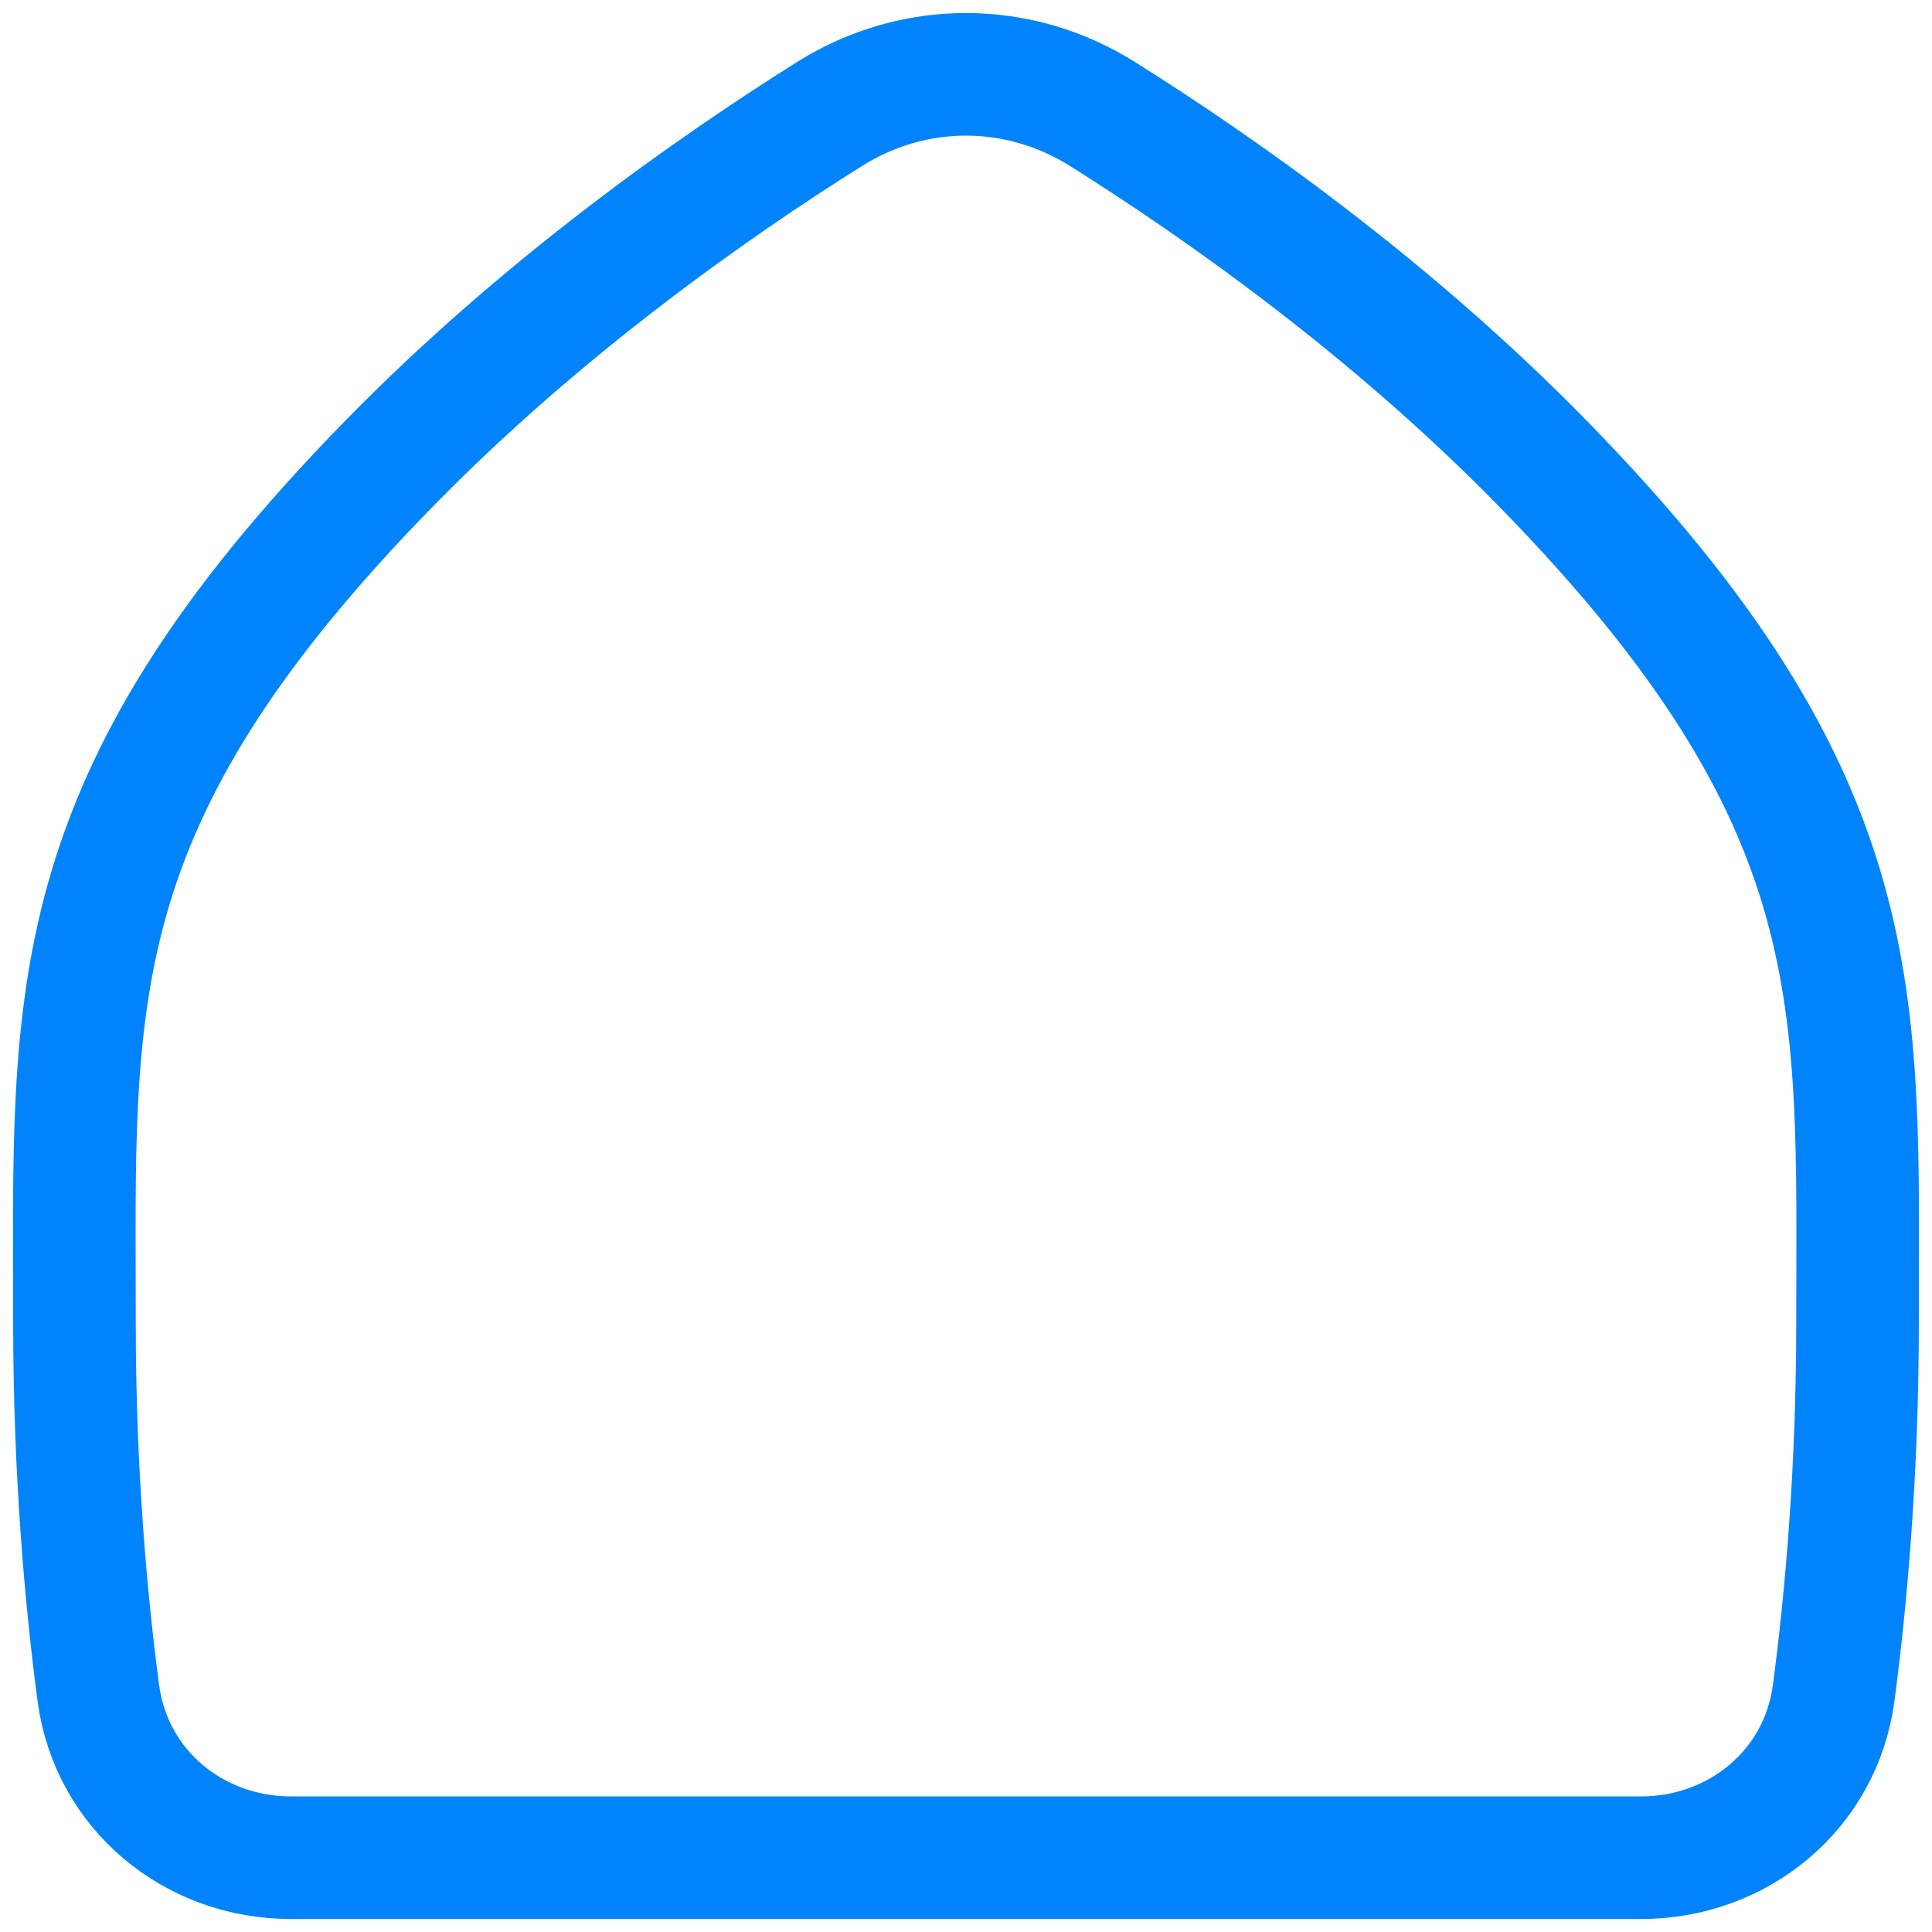
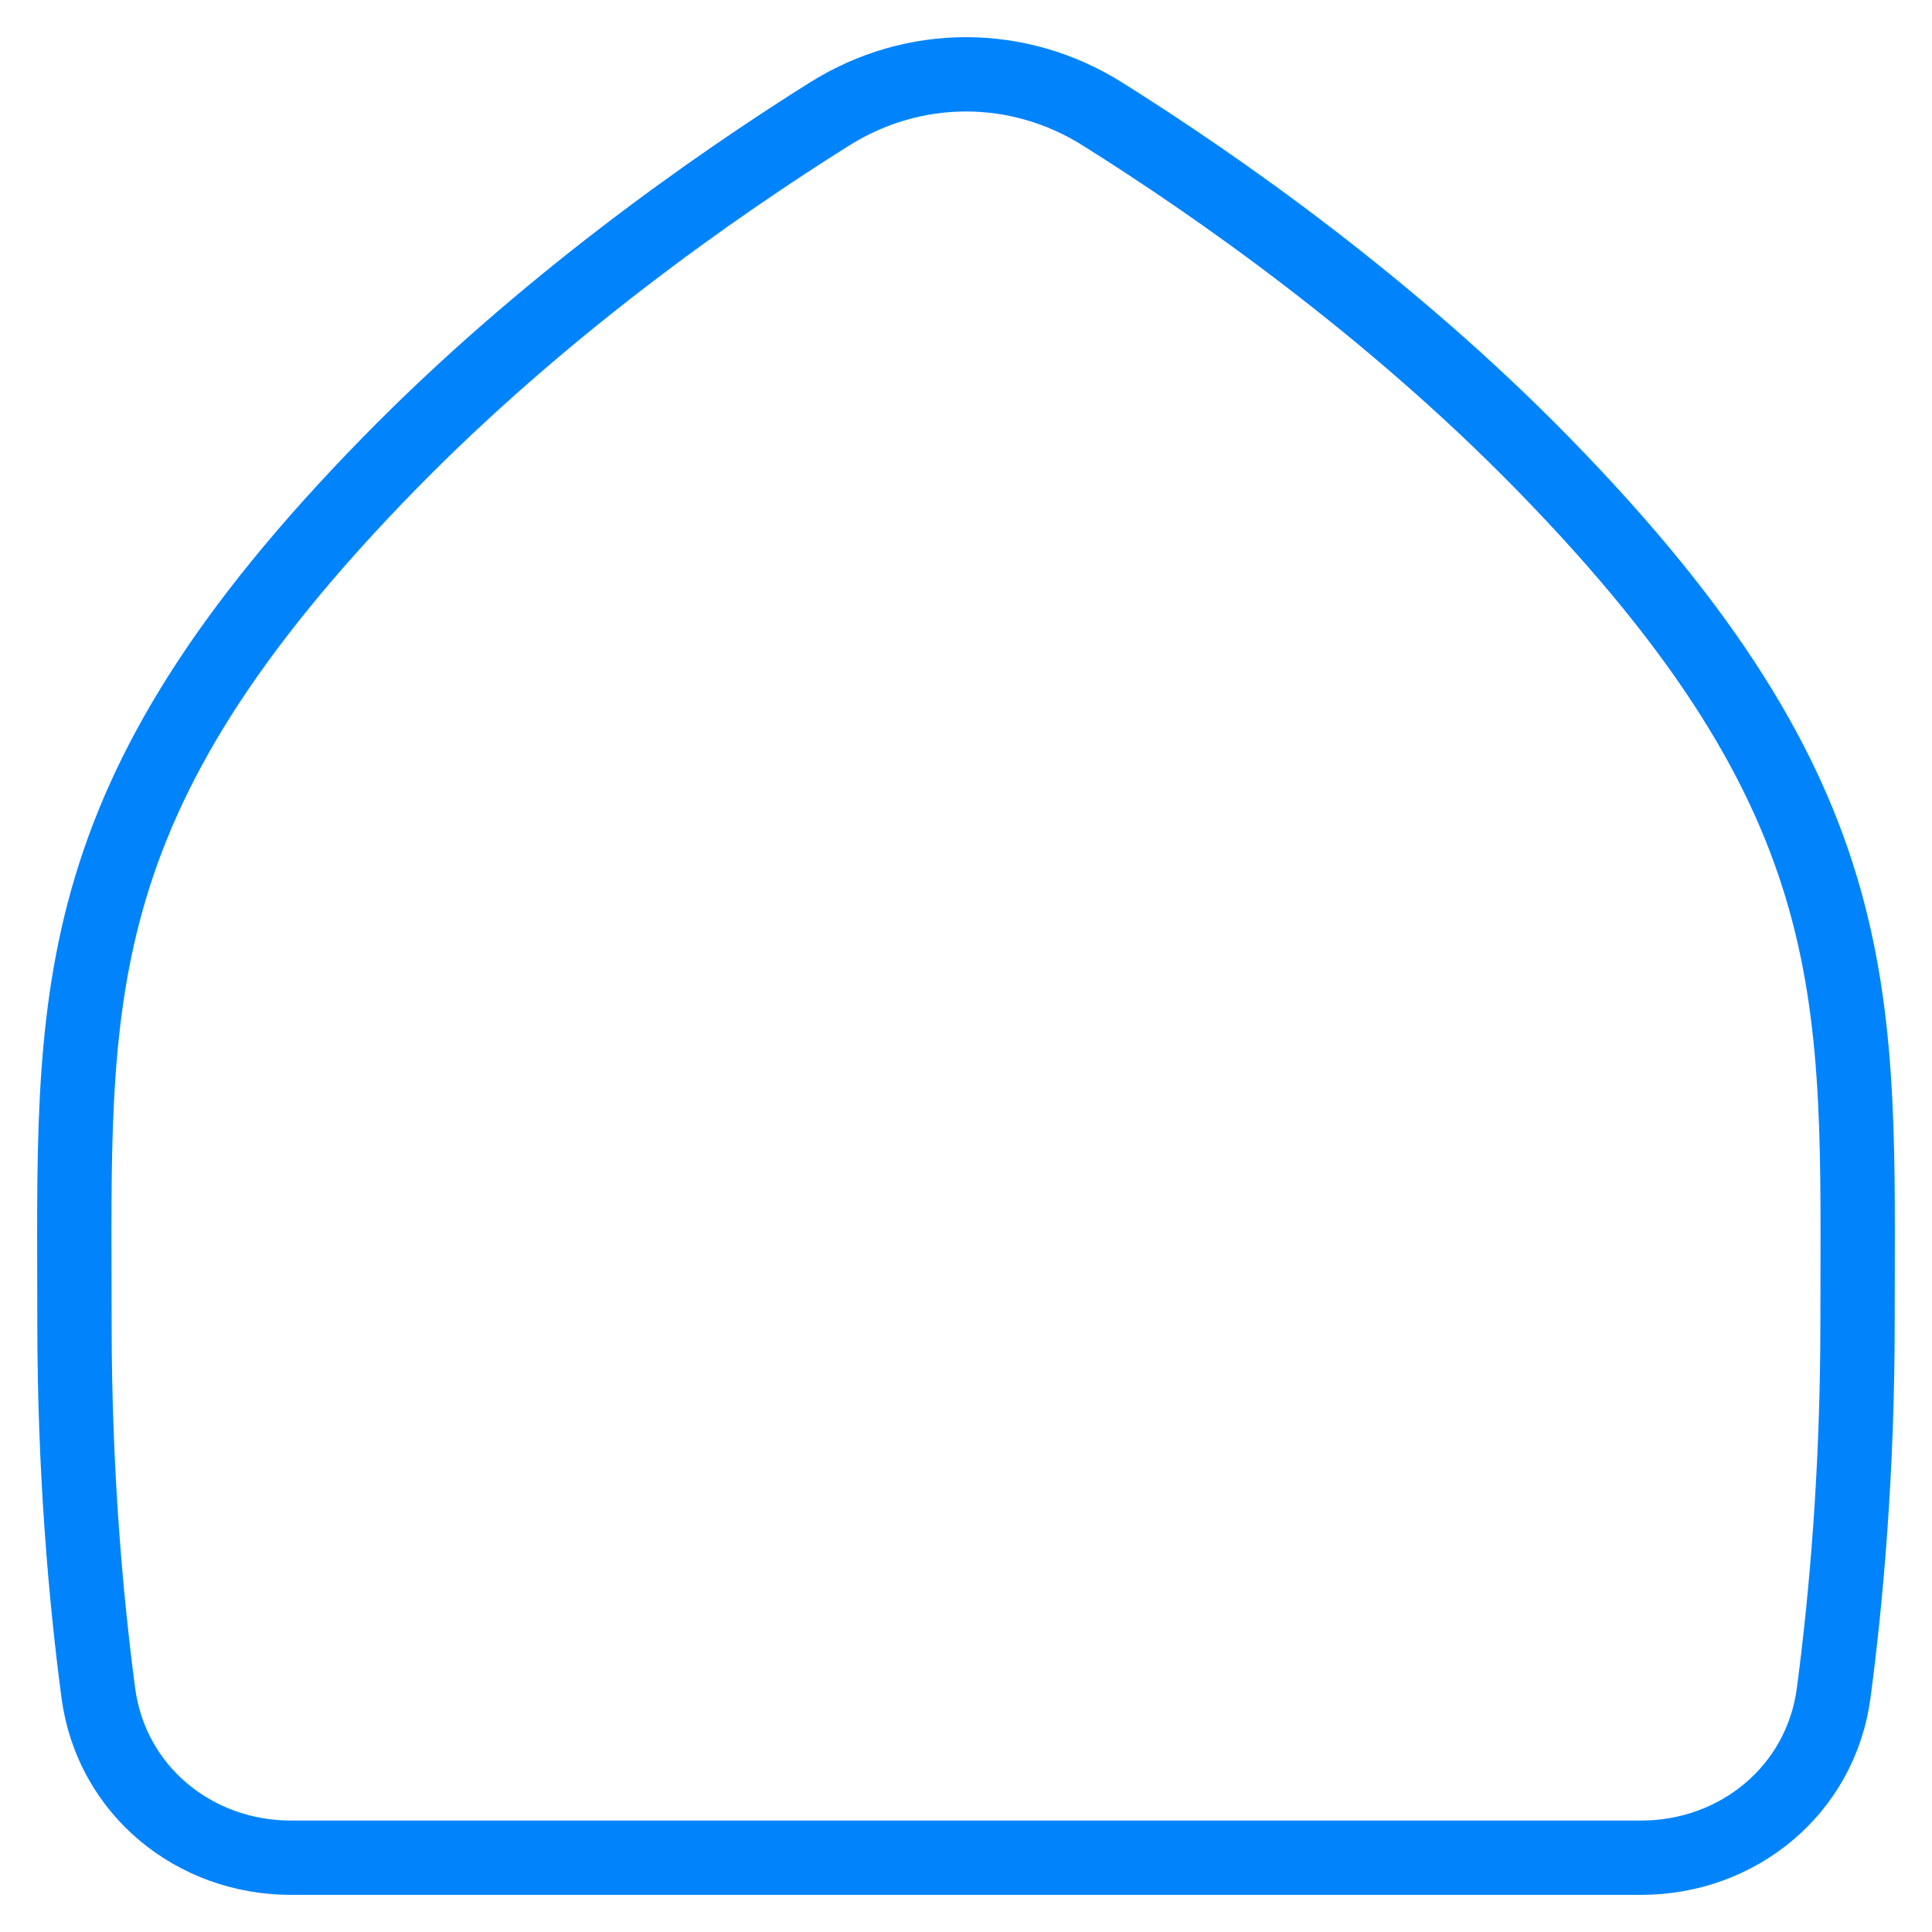
<svg xmlns="http://www.w3.org/2000/svg" width="26" height="26" viewBox="0 0 26 26" fill="none">
-   <path d="M22.088 25C23.383 25 24.503 24.095 24.677 22.782C24.842 21.535 24.998 19.819 24.998 17.784C24.998 13.454 25.235 10.811 20.763 6.238C18.701 4.129 16.397 2.514 14.838 1.535C13.703 0.822 12.297 0.822 11.162 1.535C9.603 2.514 7.299 4.129 5.237 6.238C0.764 10.811 1.002 13.454 1.002 17.784C1.002 19.819 1.158 21.535 1.323 22.782C1.497 24.095 2.617 25 3.912 25H22.088Z" stroke="#0184FB" stroke-width="1.65" stroke-linecap="round" stroke-linejoin="round" />
+   <path d="M22.088 25C23.383 25 24.503 24.095 24.677 22.782C24.842 21.535 24.998 19.819 24.998 17.784C24.998 13.454 25.235 10.811 20.763 6.238C18.701 4.129 16.397 2.514 14.838 1.535C13.703 0.822 12.297 0.822 11.162 1.535C9.603 2.514 7.299 4.129 5.237 6.238C0.764 10.811 1.002 13.454 1.002 17.784C1.002 19.819 1.158 21.535 1.323 22.782C1.497 24.095 2.617 25 3.912 25H22.088Z" stroke="#0184FB" strokeWidth="1.65" strokeLinecap="round" strokeLinejoin="round" />
</svg>
